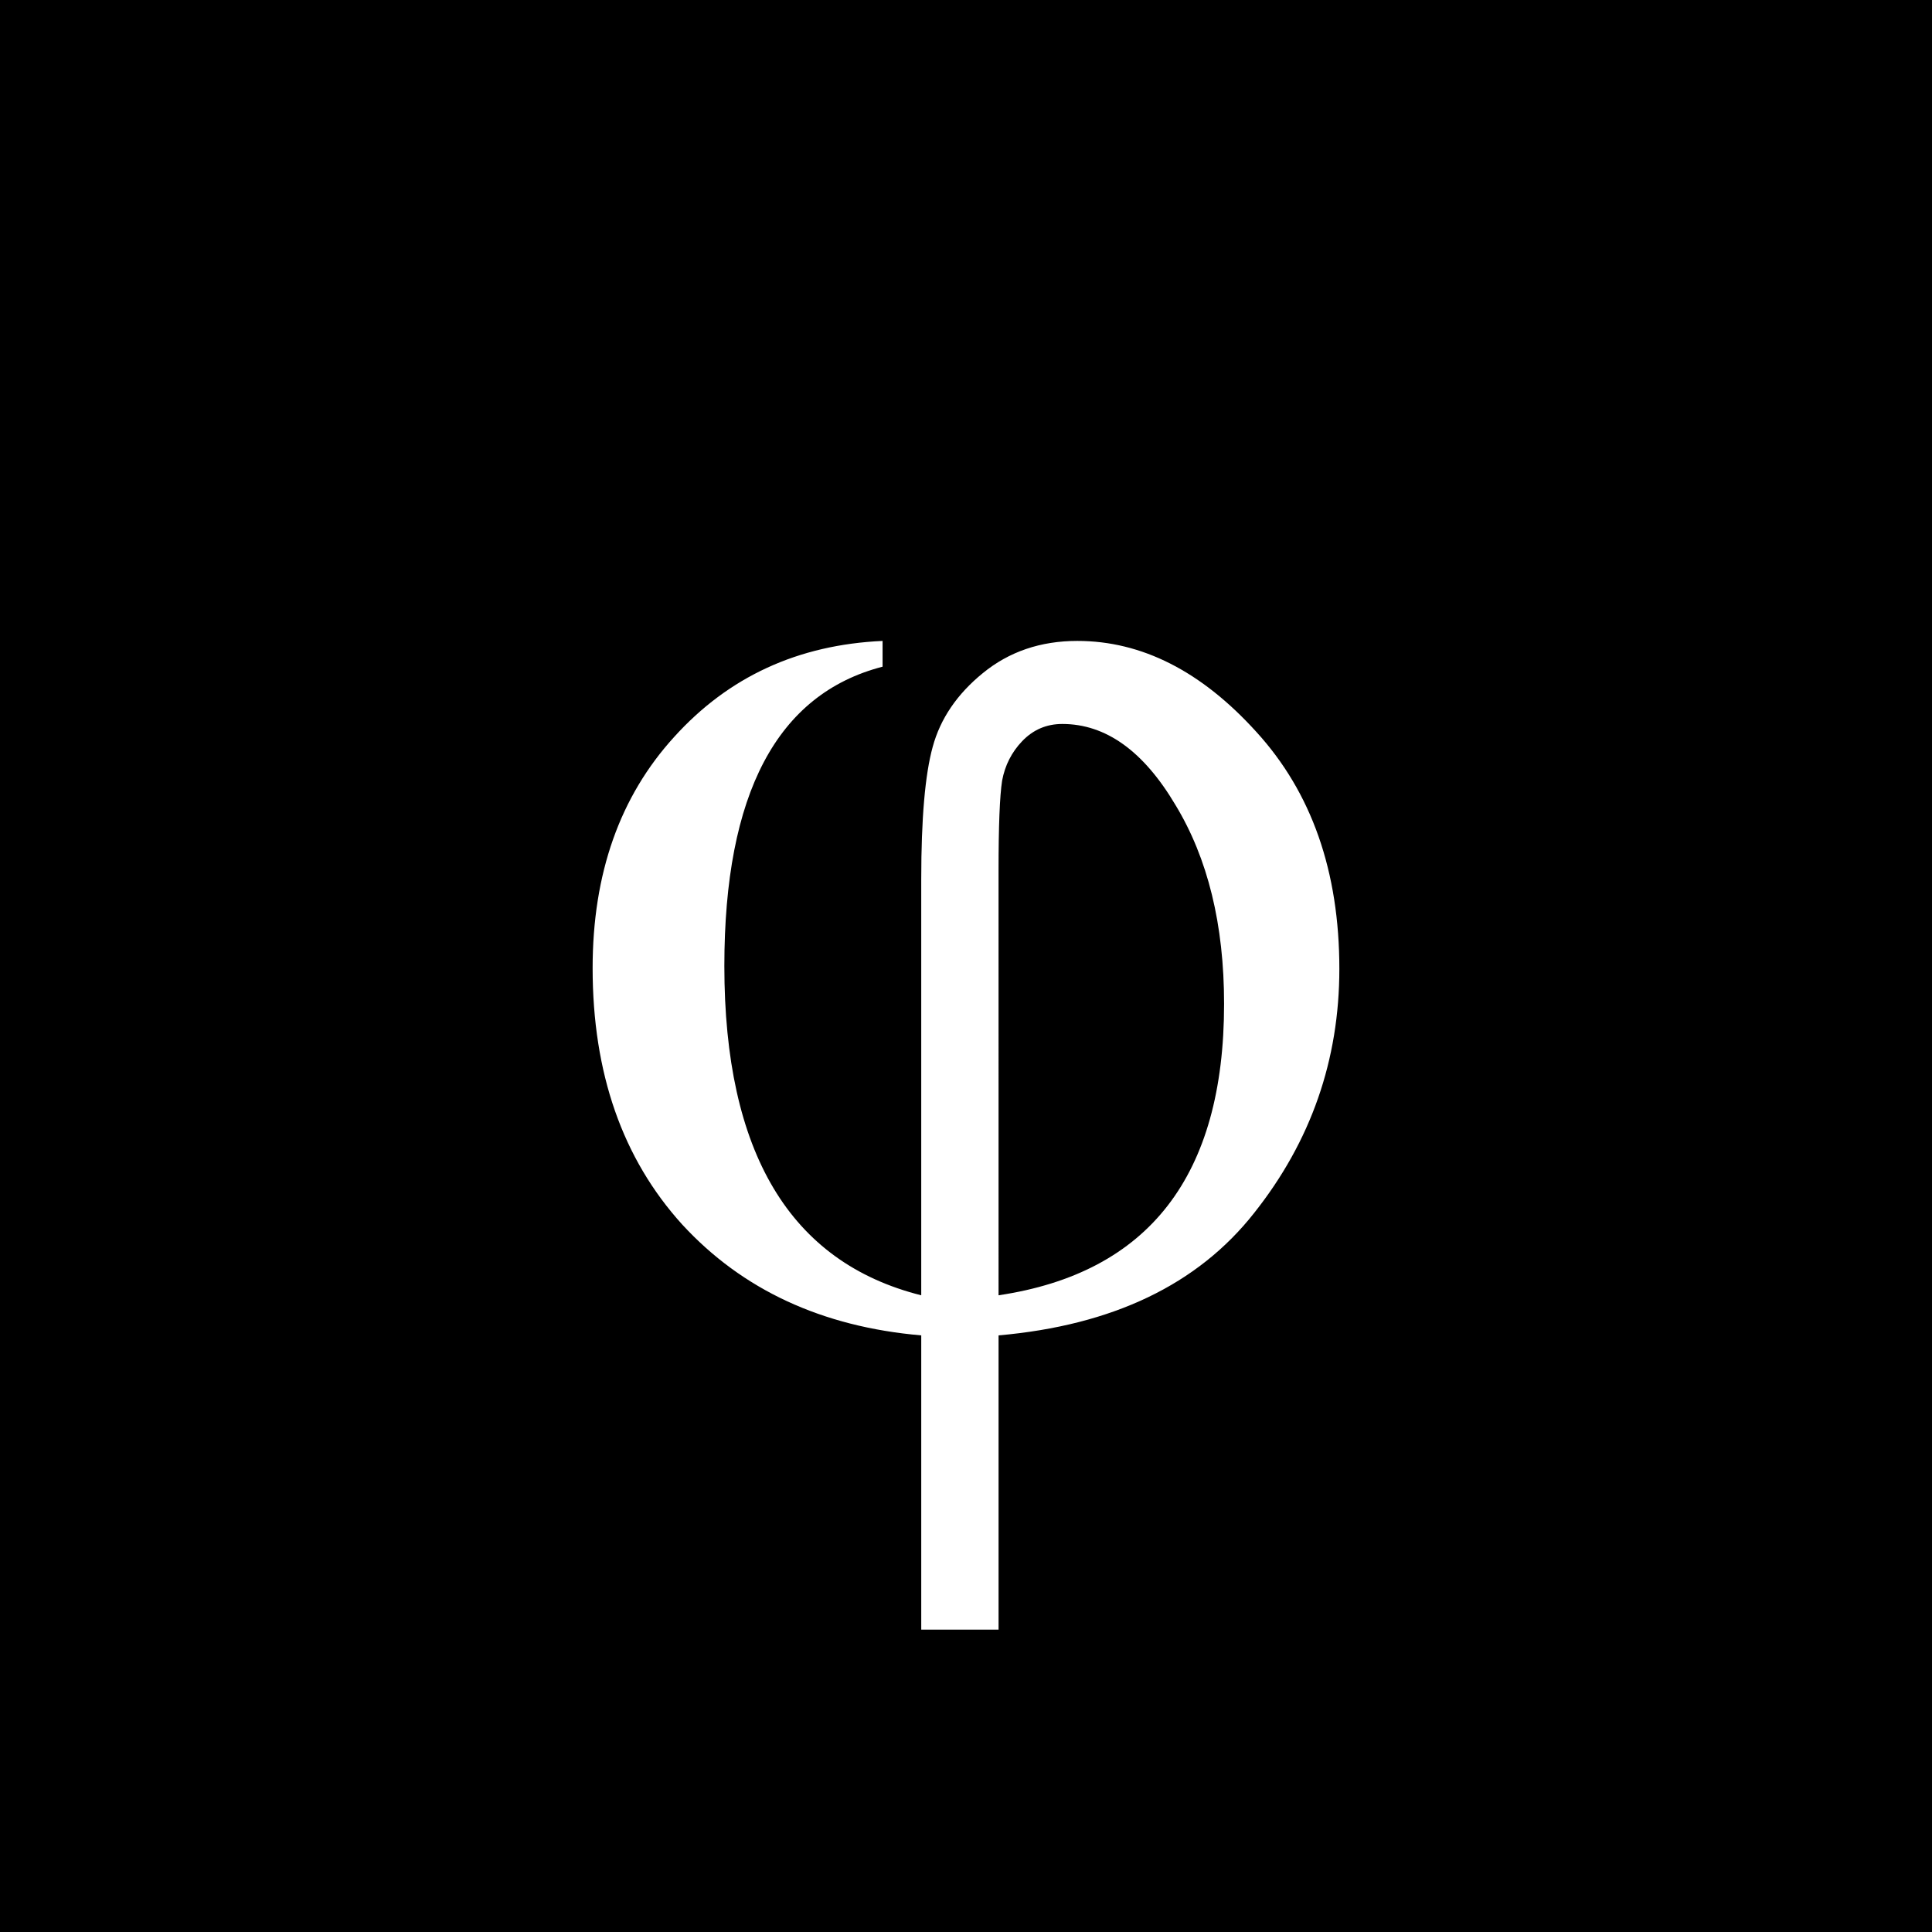
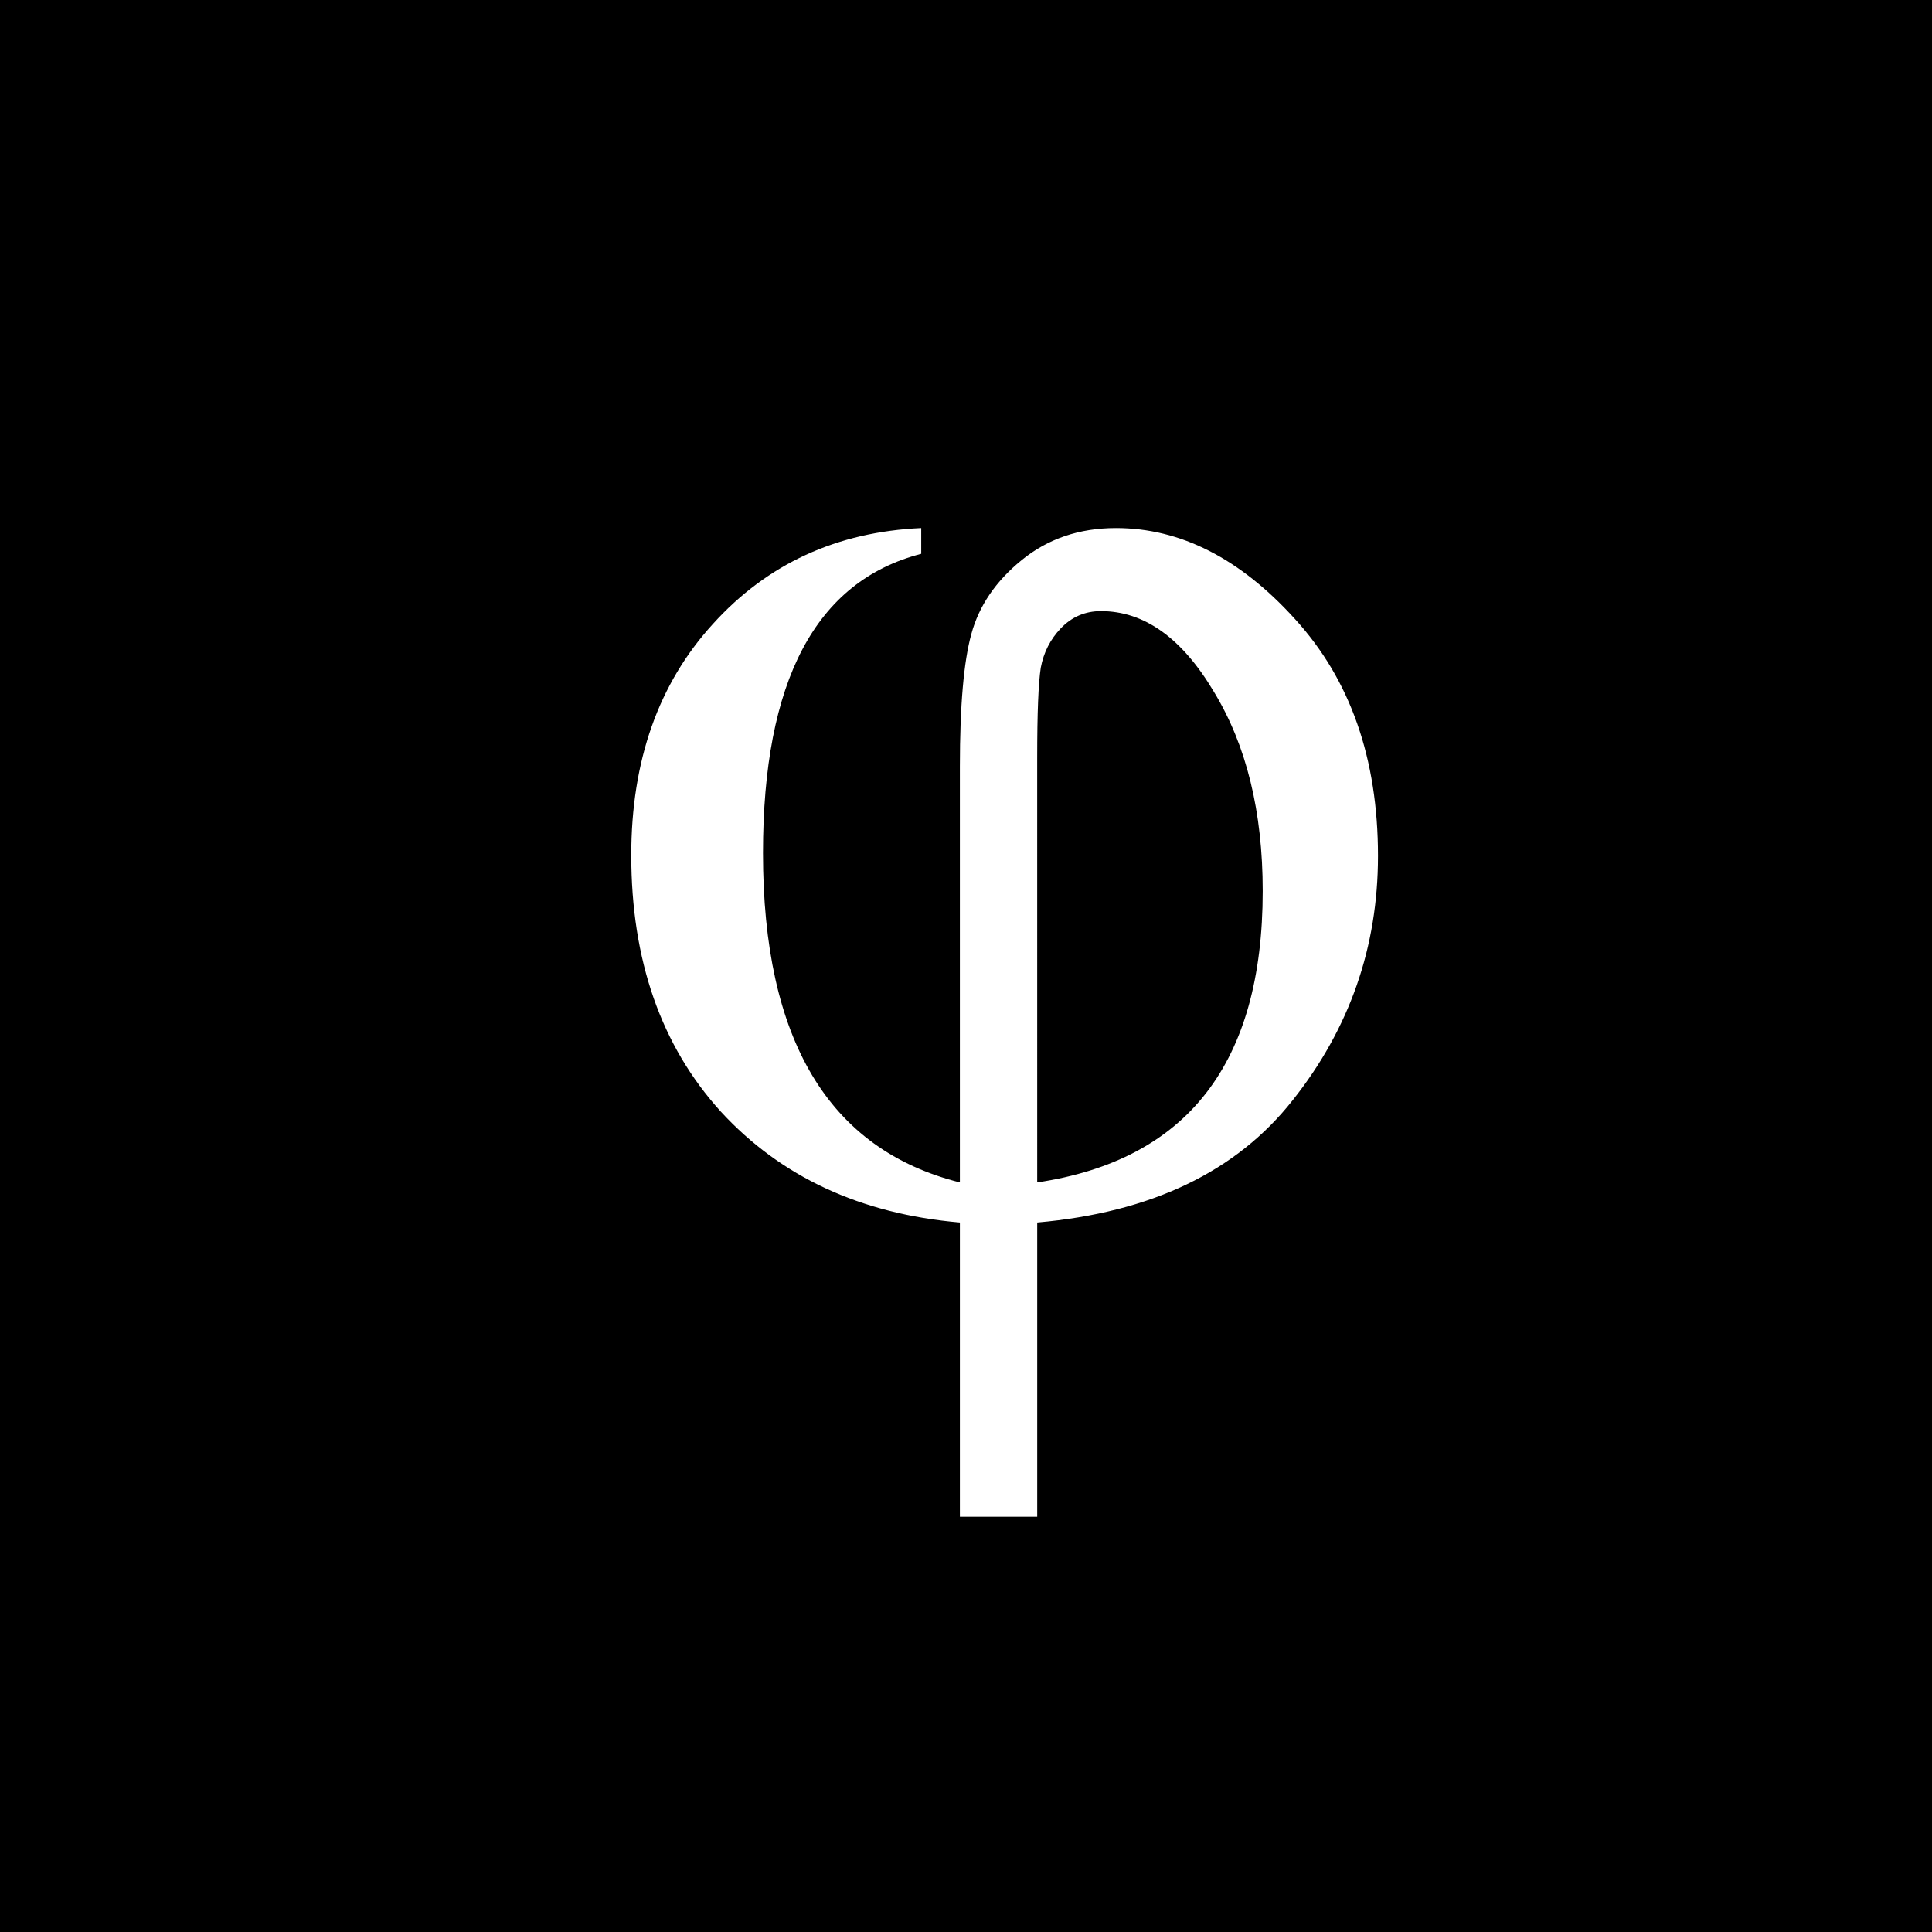
<svg xmlns="http://www.w3.org/2000/svg" width="512" height="512" viewBox="0 0 512 512" version="1.1">
  <rect width="512" height="512" fill="#000000" />
-   <g transform="translate(51.2, 51.2) scale(1.024)">
-     <path d="m178.41 115.87v6.67q-40.948 10.561-40.948 77.449 0 72.447 50.954 85.231v-107.65q0-23.531 2.965-34.278 2.965-10.932 12.97-19.084 10.191-8.338 24.458-8.338 25.014 0 46.321 23.531 21.493 23.531 21.493 61.329 0 35.389-22.048 63.182-21.864 27.793-66.147 31.684v76.152h-20.011v-76.152q-38.539-3.335-61.885-28.719-23.161-25.569-23.161-66.332 0-36.686 21.123-59.847 21.123-23.346 53.918-24.828zm30.016 169.35q58.365-8.708 58.365-75.411 0-30.757-12.599-51.509-12.414-20.937-29.275-20.937-6.114 0-10.376 4.447-4.075 4.262-5.191 10.191-0.927 5.929-0.927 23.346z" fill="white" />
+   <g transform="translate(256, 265) scale(1.024)">
+     <path d="m178.41 115.87v6.67q-40.948 10.561-40.948 77.449 0 72.447 50.954 85.231v-107.65q0-23.531 2.965-34.278 2.965-10.932 12.97-19.084 10.191-8.338 24.458-8.338 25.014 0 46.321 23.531 21.493 23.531 21.493 61.329 0 35.389-22.048 63.182-21.864 27.793-66.147 31.684v76.152h-20.011v-76.152q-38.539-3.335-61.885-28.719-23.161-25.569-23.161-66.332 0-36.686 21.123-59.847 21.123-23.346 53.918-24.828zm30.016 169.35q58.365-8.708 58.365-75.411 0-30.757-12.599-51.509-12.414-20.937-29.275-20.937-6.114 0-10.376 4.447-4.075 4.262-5.191 10.191-0.927 5.929-0.927 23.346z" fill="white" transform="translate(-190, -238)" />
  </g>
</svg>
